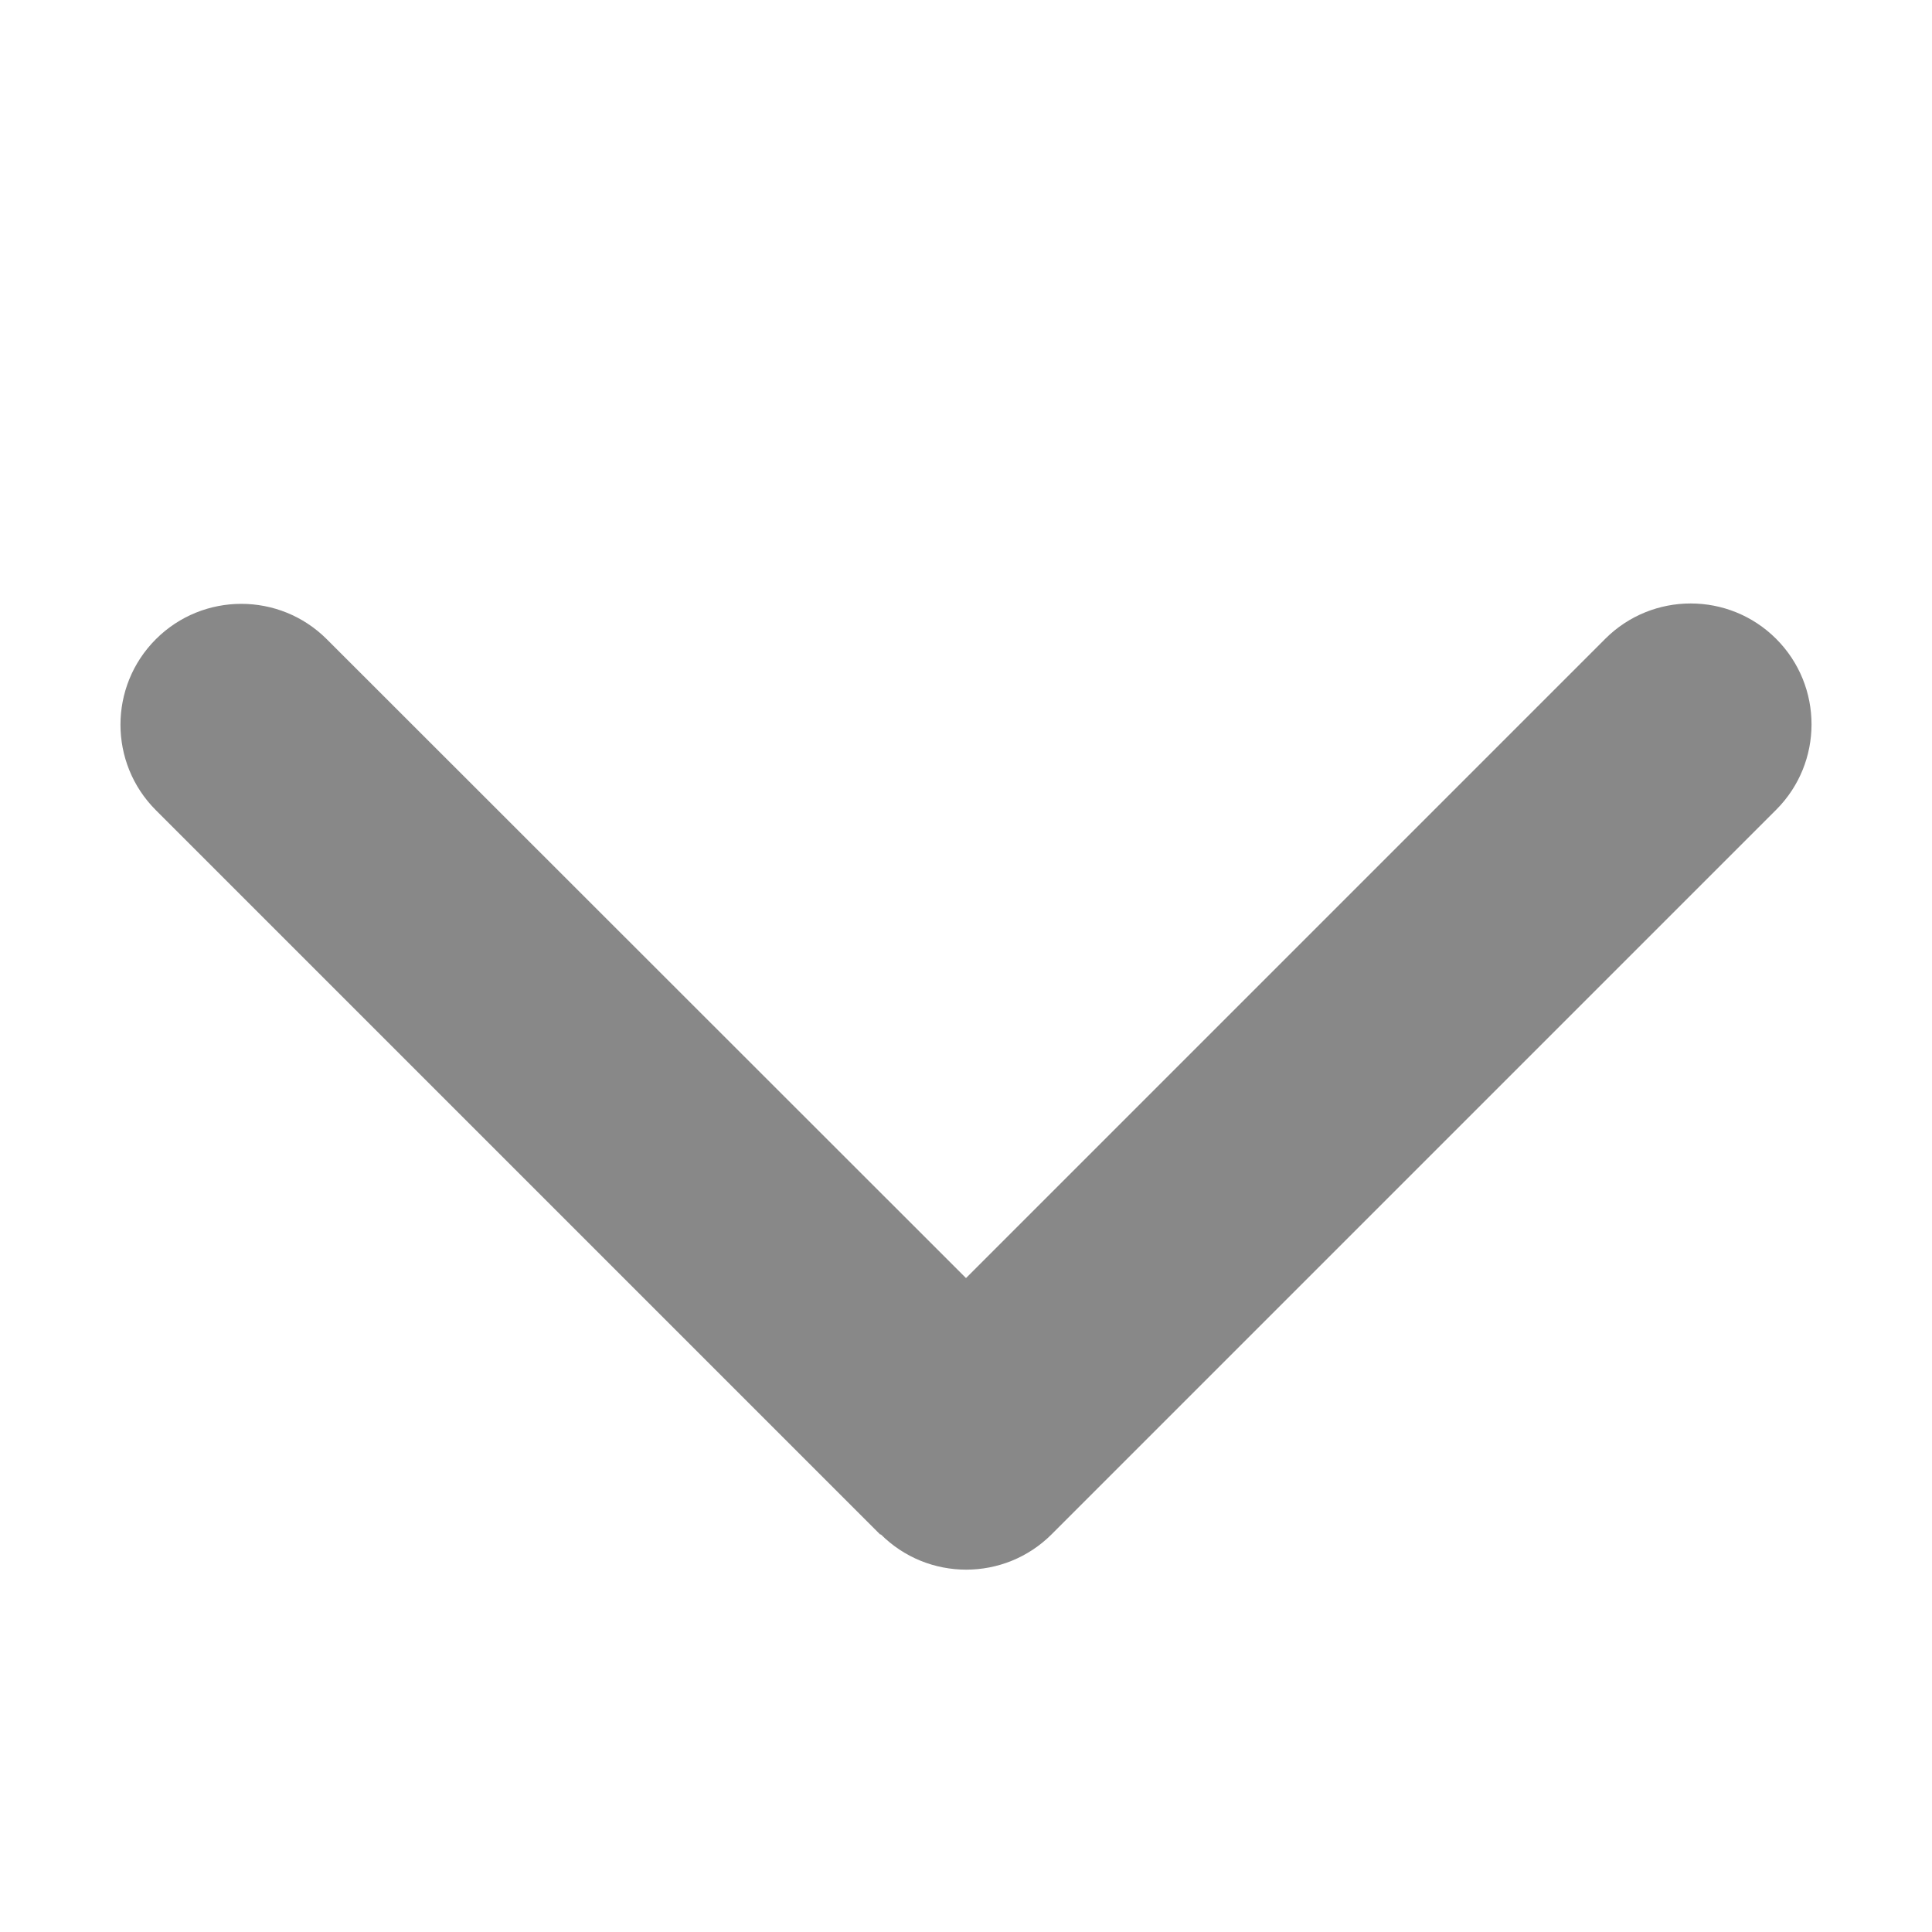
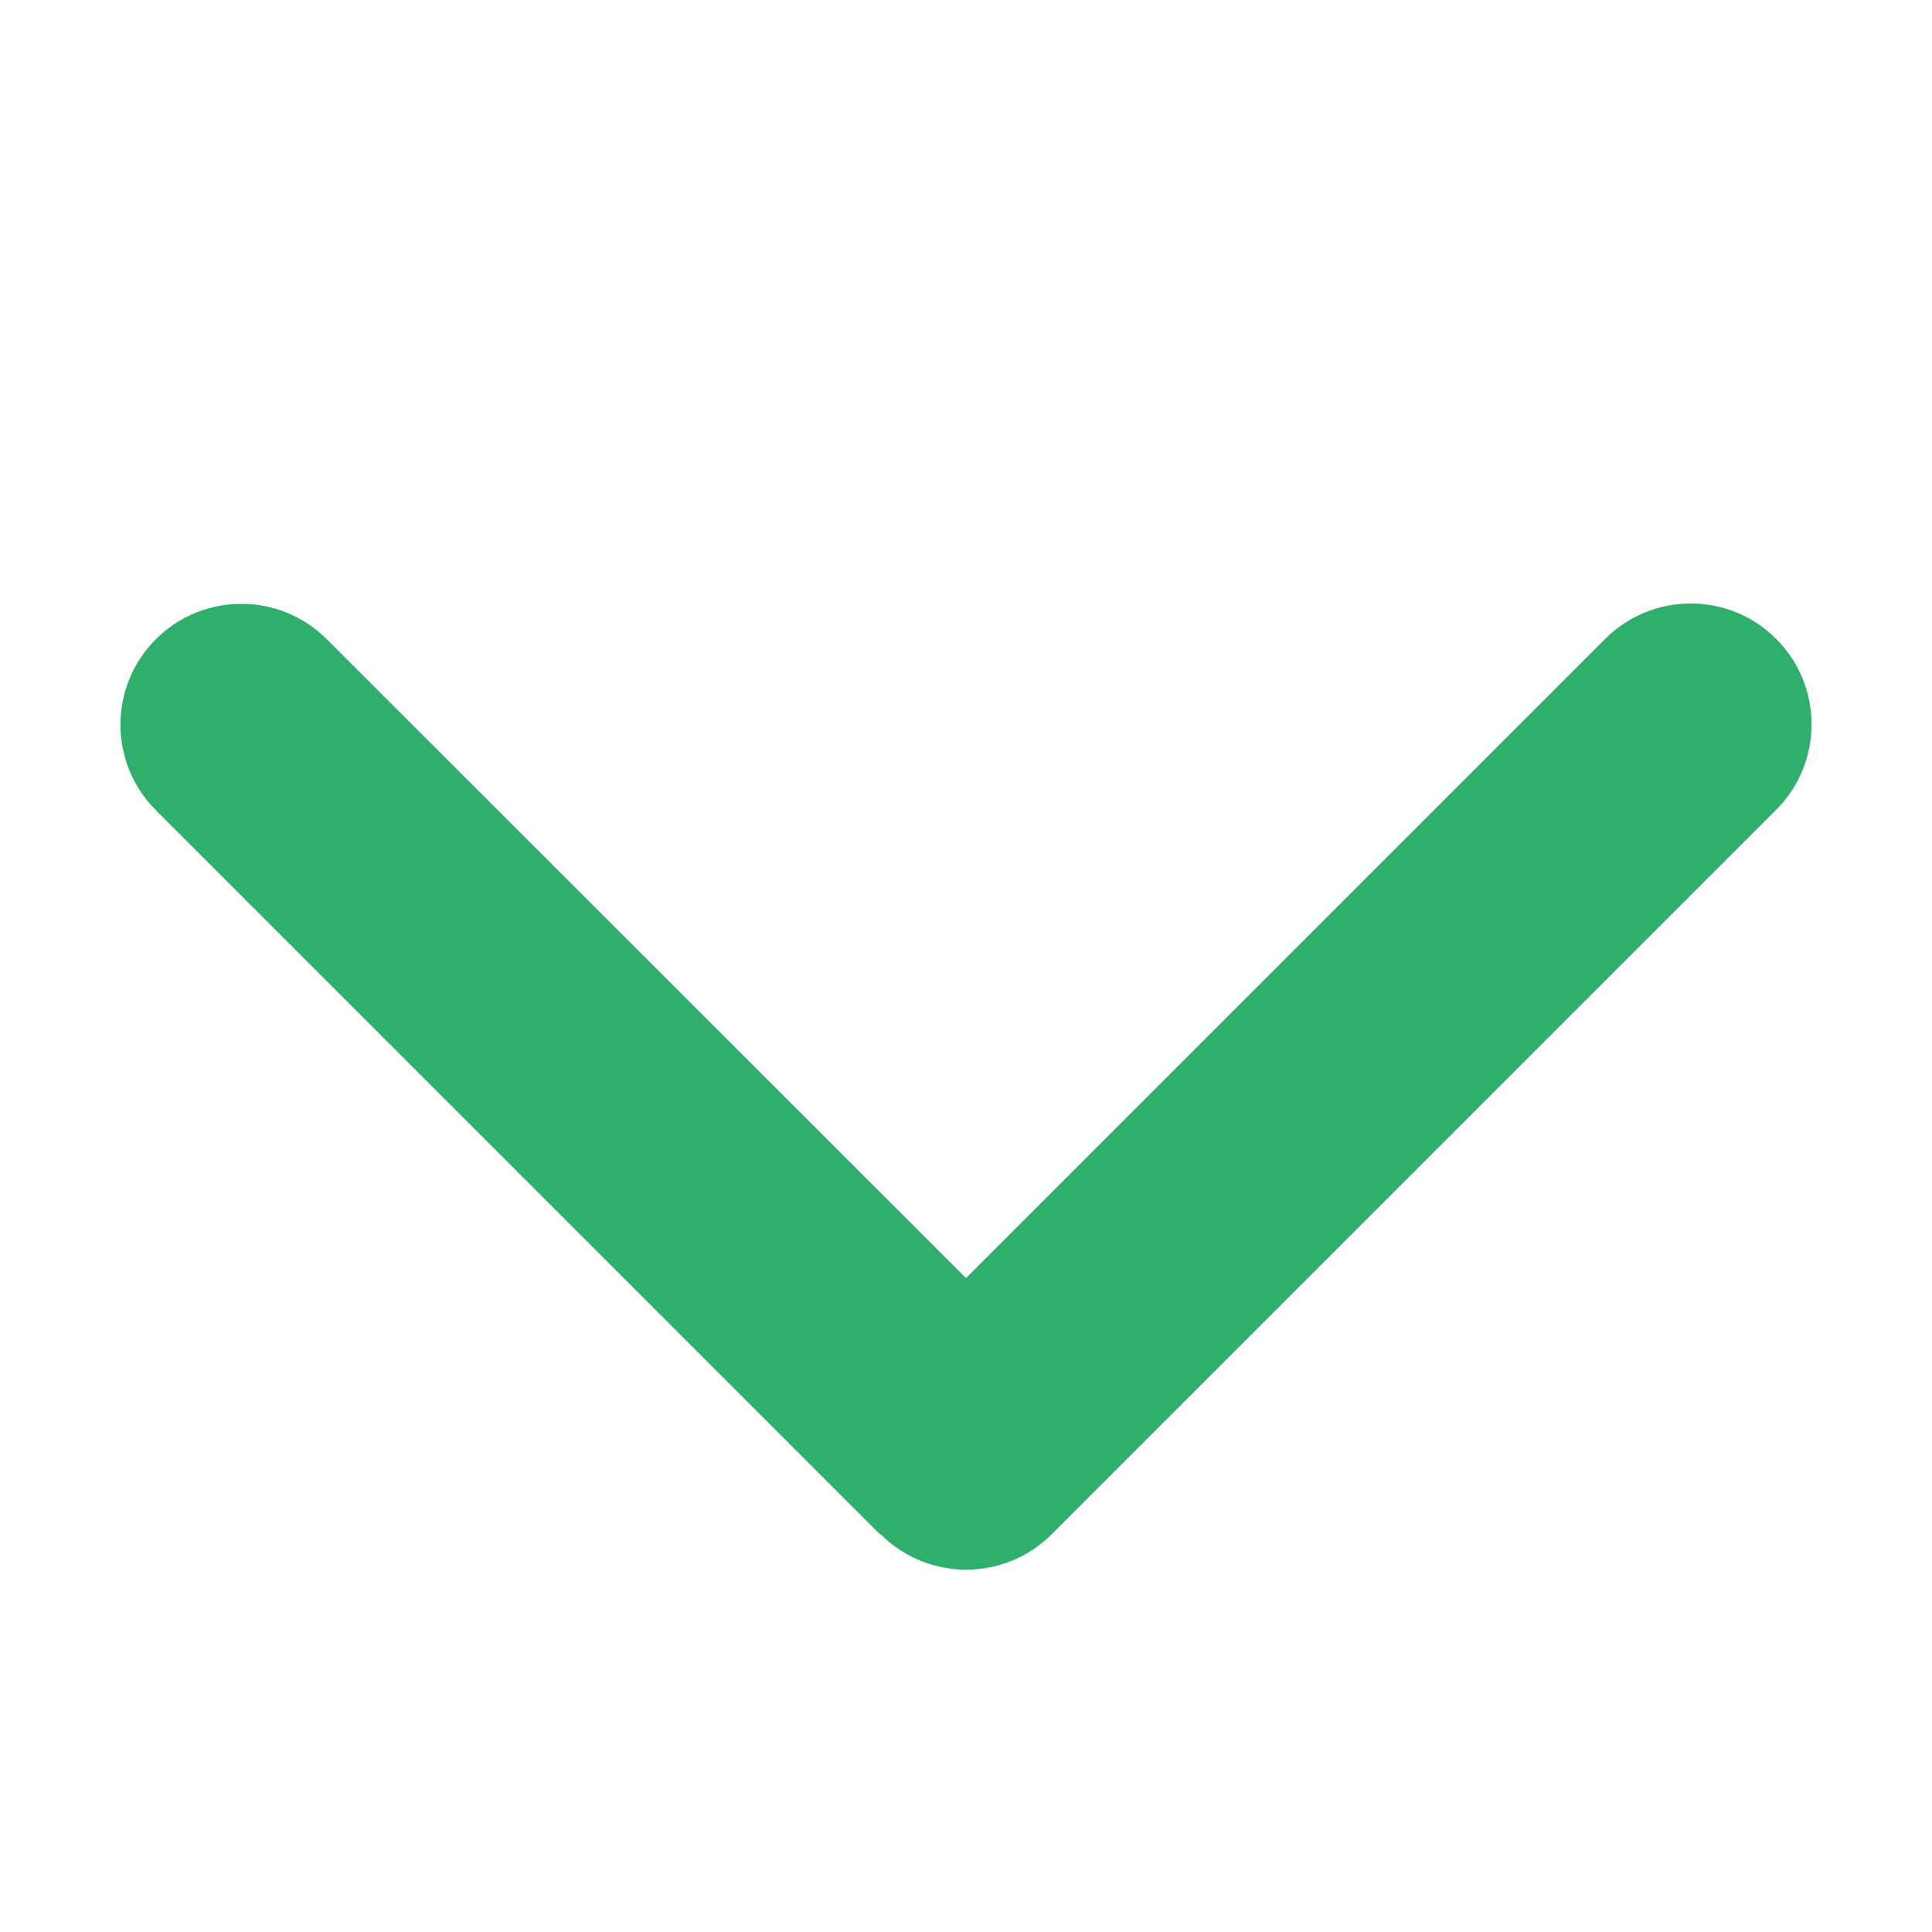
<svg xmlns="http://www.w3.org/2000/svg" version="1.1" id="Layer_1" x="0px" y="0px" viewBox="0 0 512 512" style="enable-background:new 0 0 512 512;" xml:space="preserve">
  <style type="text/css">
- 	.st0{fill:#888888;}
+ 	.st0{fill:#2EAF6B;}
</style>
  <path class="st0" d="M233.4,406.6c12.5,12.5,32.8,12.5,45.3,0l192-192c12.5-12.5,12.5-32.8,0-45.3s-32.8-12.5-45.3,0L256,338.7  L86.6,169.4c-12.5-12.5-32.8-12.5-45.3,0s-12.5,32.8,0,45.3l192,192L233.4,406.6z" />
</svg>
